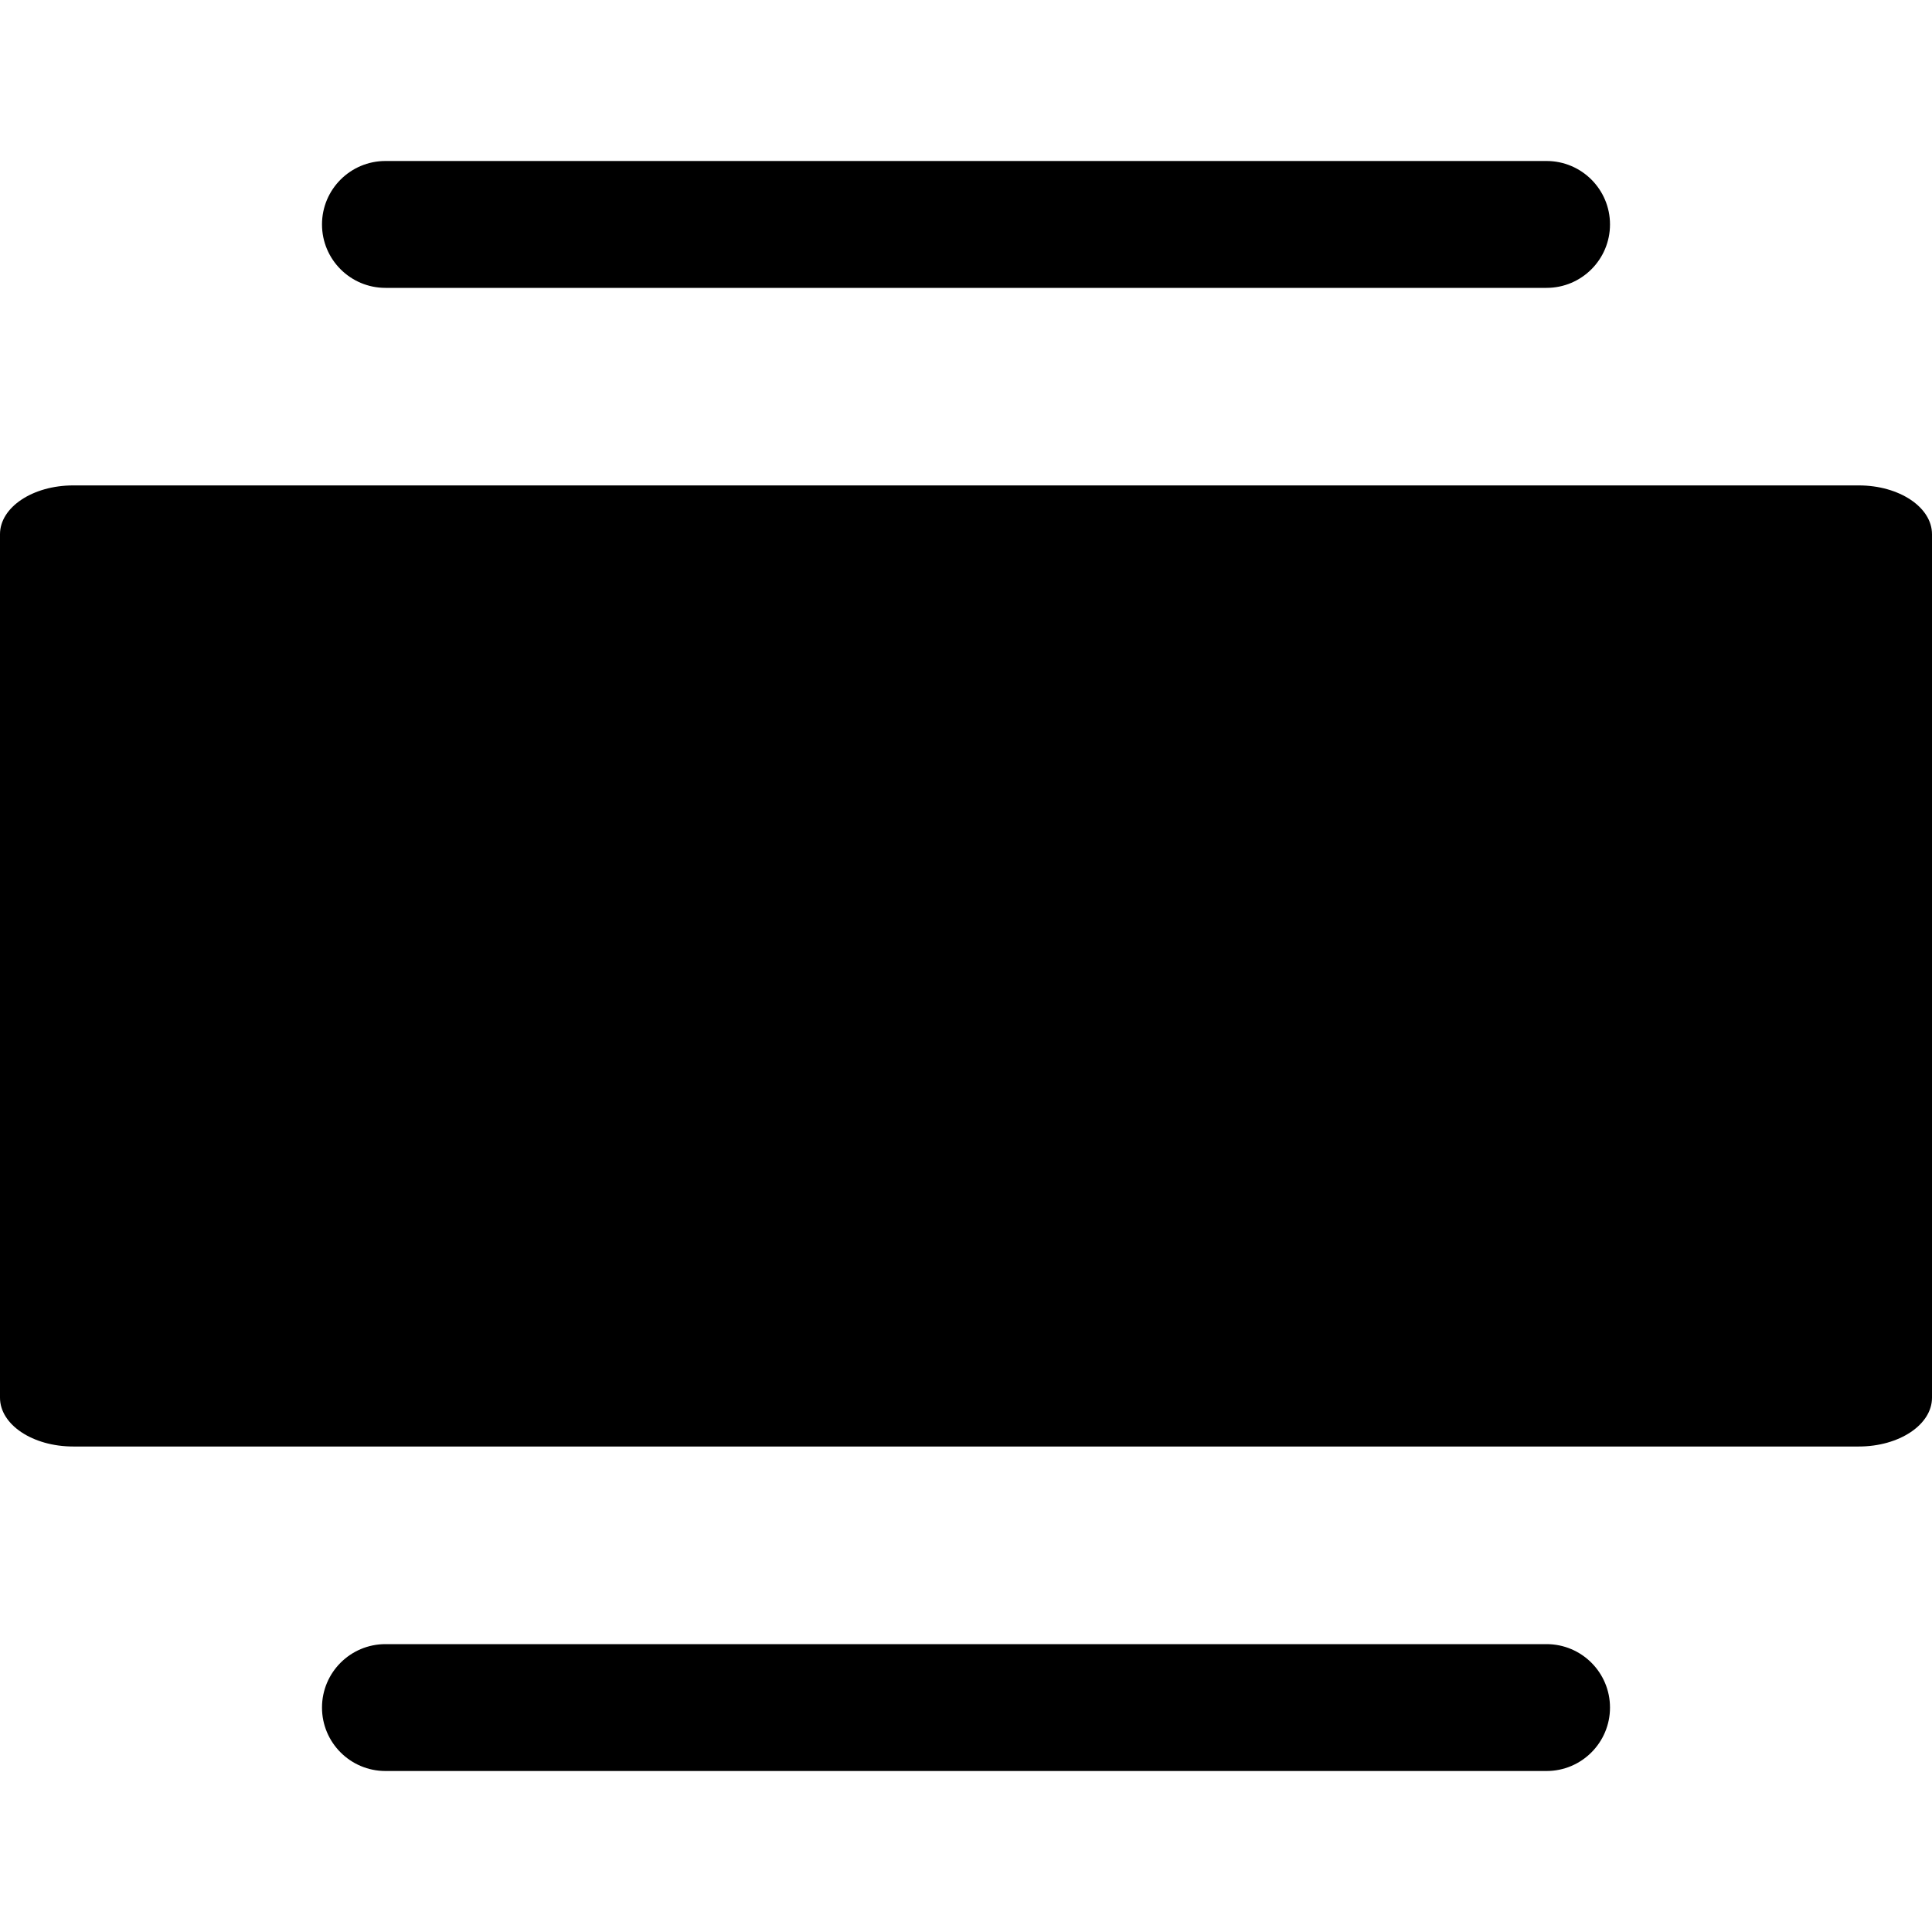
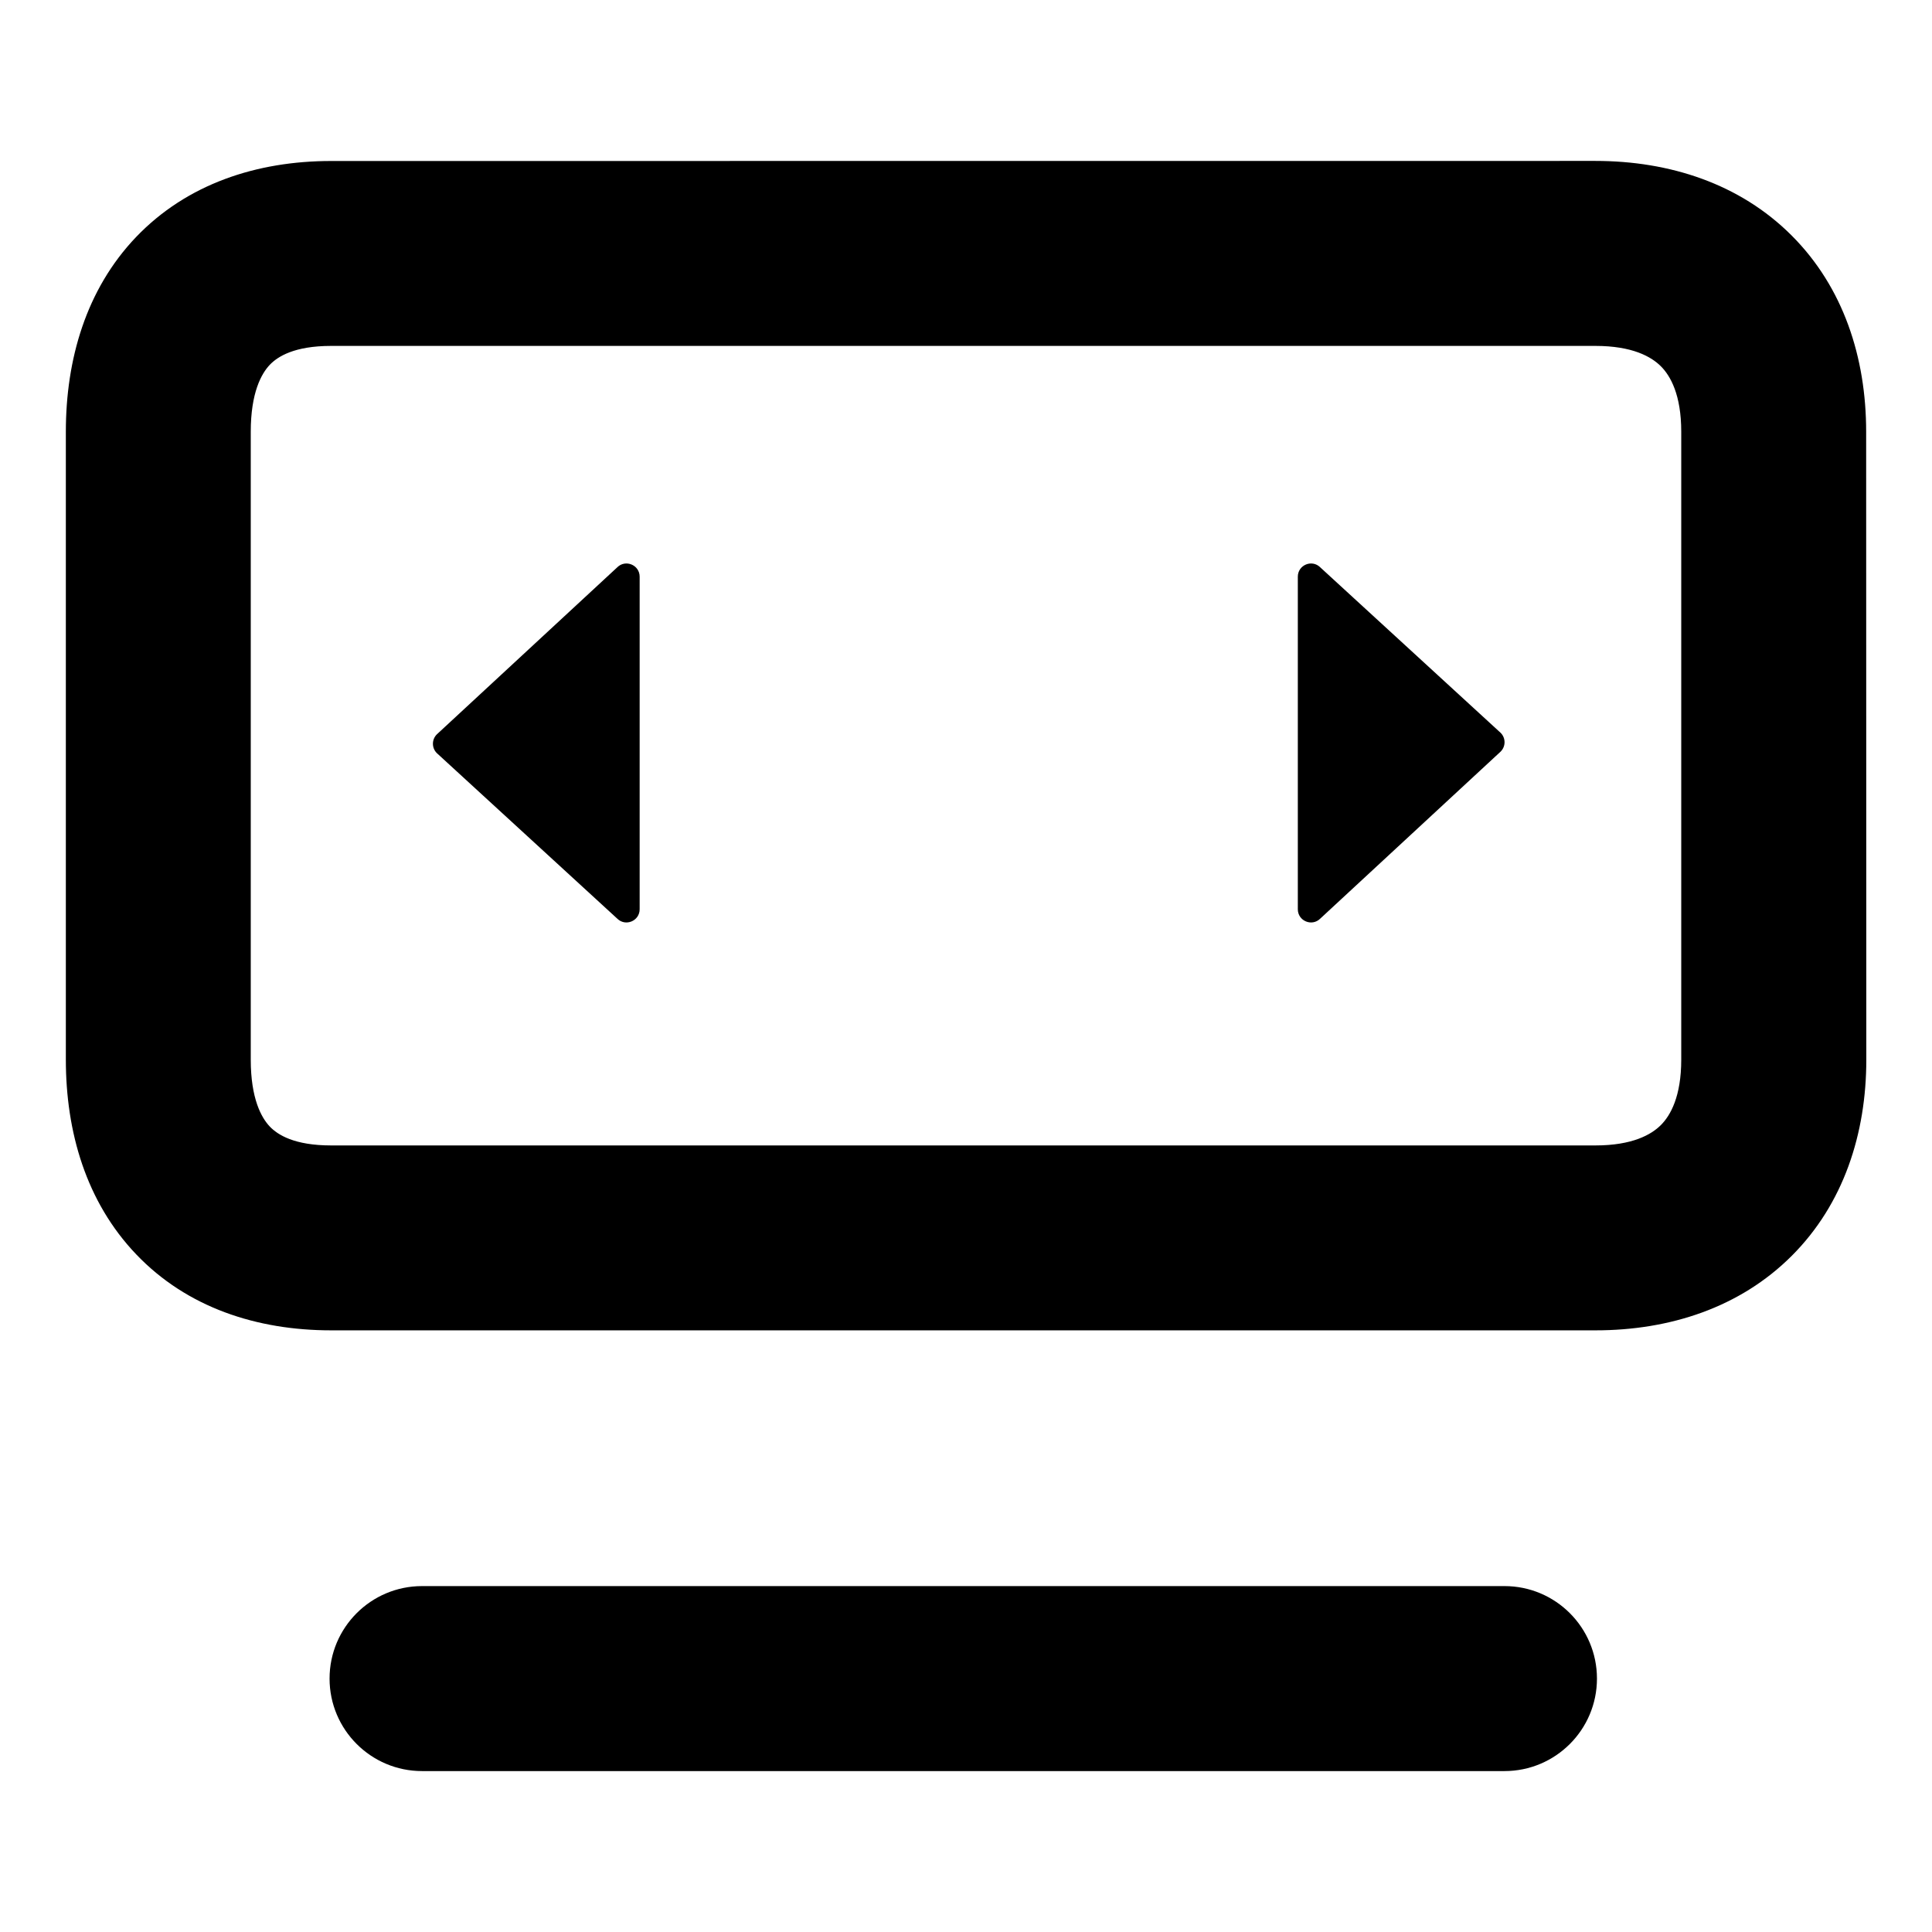
- <svg xmlns="http://www.w3.org/2000/svg" width="24" height="24" version="1.1" viewBox="0 0 24 24">
-   <path d="m4 2.788c0-0.435 0.353-0.788 0.788-0.788h14.424c0.435 0 0.788 0.353 0.788 0.788 0 0.435-0.353 0.788-0.788 0.788h-14.424c-0.435 0-0.788-0.353-0.788-0.788z" />
-   <path d="m4 21.212c0-0.435 0.353-0.788 0.788-0.788h14.424c0.435 0 0.788 0.353 0.788 0.788 0 0.435-0.353 0.788-0.788 0.788h-14.424c-0.435 0-0.788-0.353-0.788-0.788z" />
-   <path d="m0 6.636c0-0.335 0.407-0.606 0.909-0.606h22.182c0.502 0 0.909 0.271 0.909 0.606v10.727c0 0.335-0.407 0.606-0.909 0.606h-22.182c-0.502 0-0.909-0.271-0.909-0.606z" fill="currentColor" />
+ <svg width="24" height="24" viewBox="0 0 24 24">
+   <path d="m 5.426,9.123 2.241,-2.075 c 0.103,-0.103 0.279,-0.03 0.279,0.116 v 4.131 c 0,0.146 -0.176,0.219 -0.279,0.116 L 5.426,9.355 c -0.064,-0.064 -0.064,-0.168 0,-0.232 z" fill="currentColor" />
+   <path d="m 16.401,11.411 2.241,-2.075 c 0.064,-0.064 0.064,-0.168 0,-0.232 l -2.241,-2.056 c -0.103,-0.103 -0.279,-0.03 -0.279,0.116 v 4.131 c 0,0.146 0.176,0.219 0.279,0.116 z" fill="currentColor" />
+   <path fill-rule="evenodd" clip-rule="evenodd" d="m 23.182,5.363 c 0,-0.923 -0.283,-1.795 -0.926,-2.438 -0.643,-0.643 -1.515,-0.926 -2.438,-0.926 L 4.113,2 C 3.189,2 2.322,2.285 1.691,2.944 1.068,3.596 0.818,4.467 0.818,5.363 v 7.8 c 0,0.897 0.251,1.767 0.874,2.419 0.63,0.66 1.497,0.944 2.422,0.944 h 15.706 c 0.923,0 1.795,-0.283 2.438,-0.926 0.643,-0.643 0.926,-1.515 0.926,-2.438 z m -3.363,-1.066 c 0.459,0 0.694,0.134 0.813,0.253 0.119,0.119 0.253,0.354 0.253,0.813 v 7.8 c 0,0.459 -0.134,0.694 -0.253,0.813 -0.119,0.119 -0.354,0.253 -0.813,0.253 H 4.113 c -0.457,0 -0.663,-0.132 -0.761,-0.234 -0.105,-0.11 -0.237,-0.347 -0.237,-0.832 V 5.363 c 0,-0.485 0.132,-0.722 0.237,-0.832 0.098,-0.102 0.304,-0.234 0.761,-0.234 z" fill="currentColor" />
+   <path d="m 5.243,19.703 c -0.634,0 -1.149,0.514 -1.149,1.149 0,0.634 0.514,1.149 1.149,1.149 h 13.446 c 0.634,0 1.149,-0.514 1.149,-1.149 0,-0.634 -0.514,-1.149 -1.149,-1.149 z" fill="currentColor" />
</svg>
